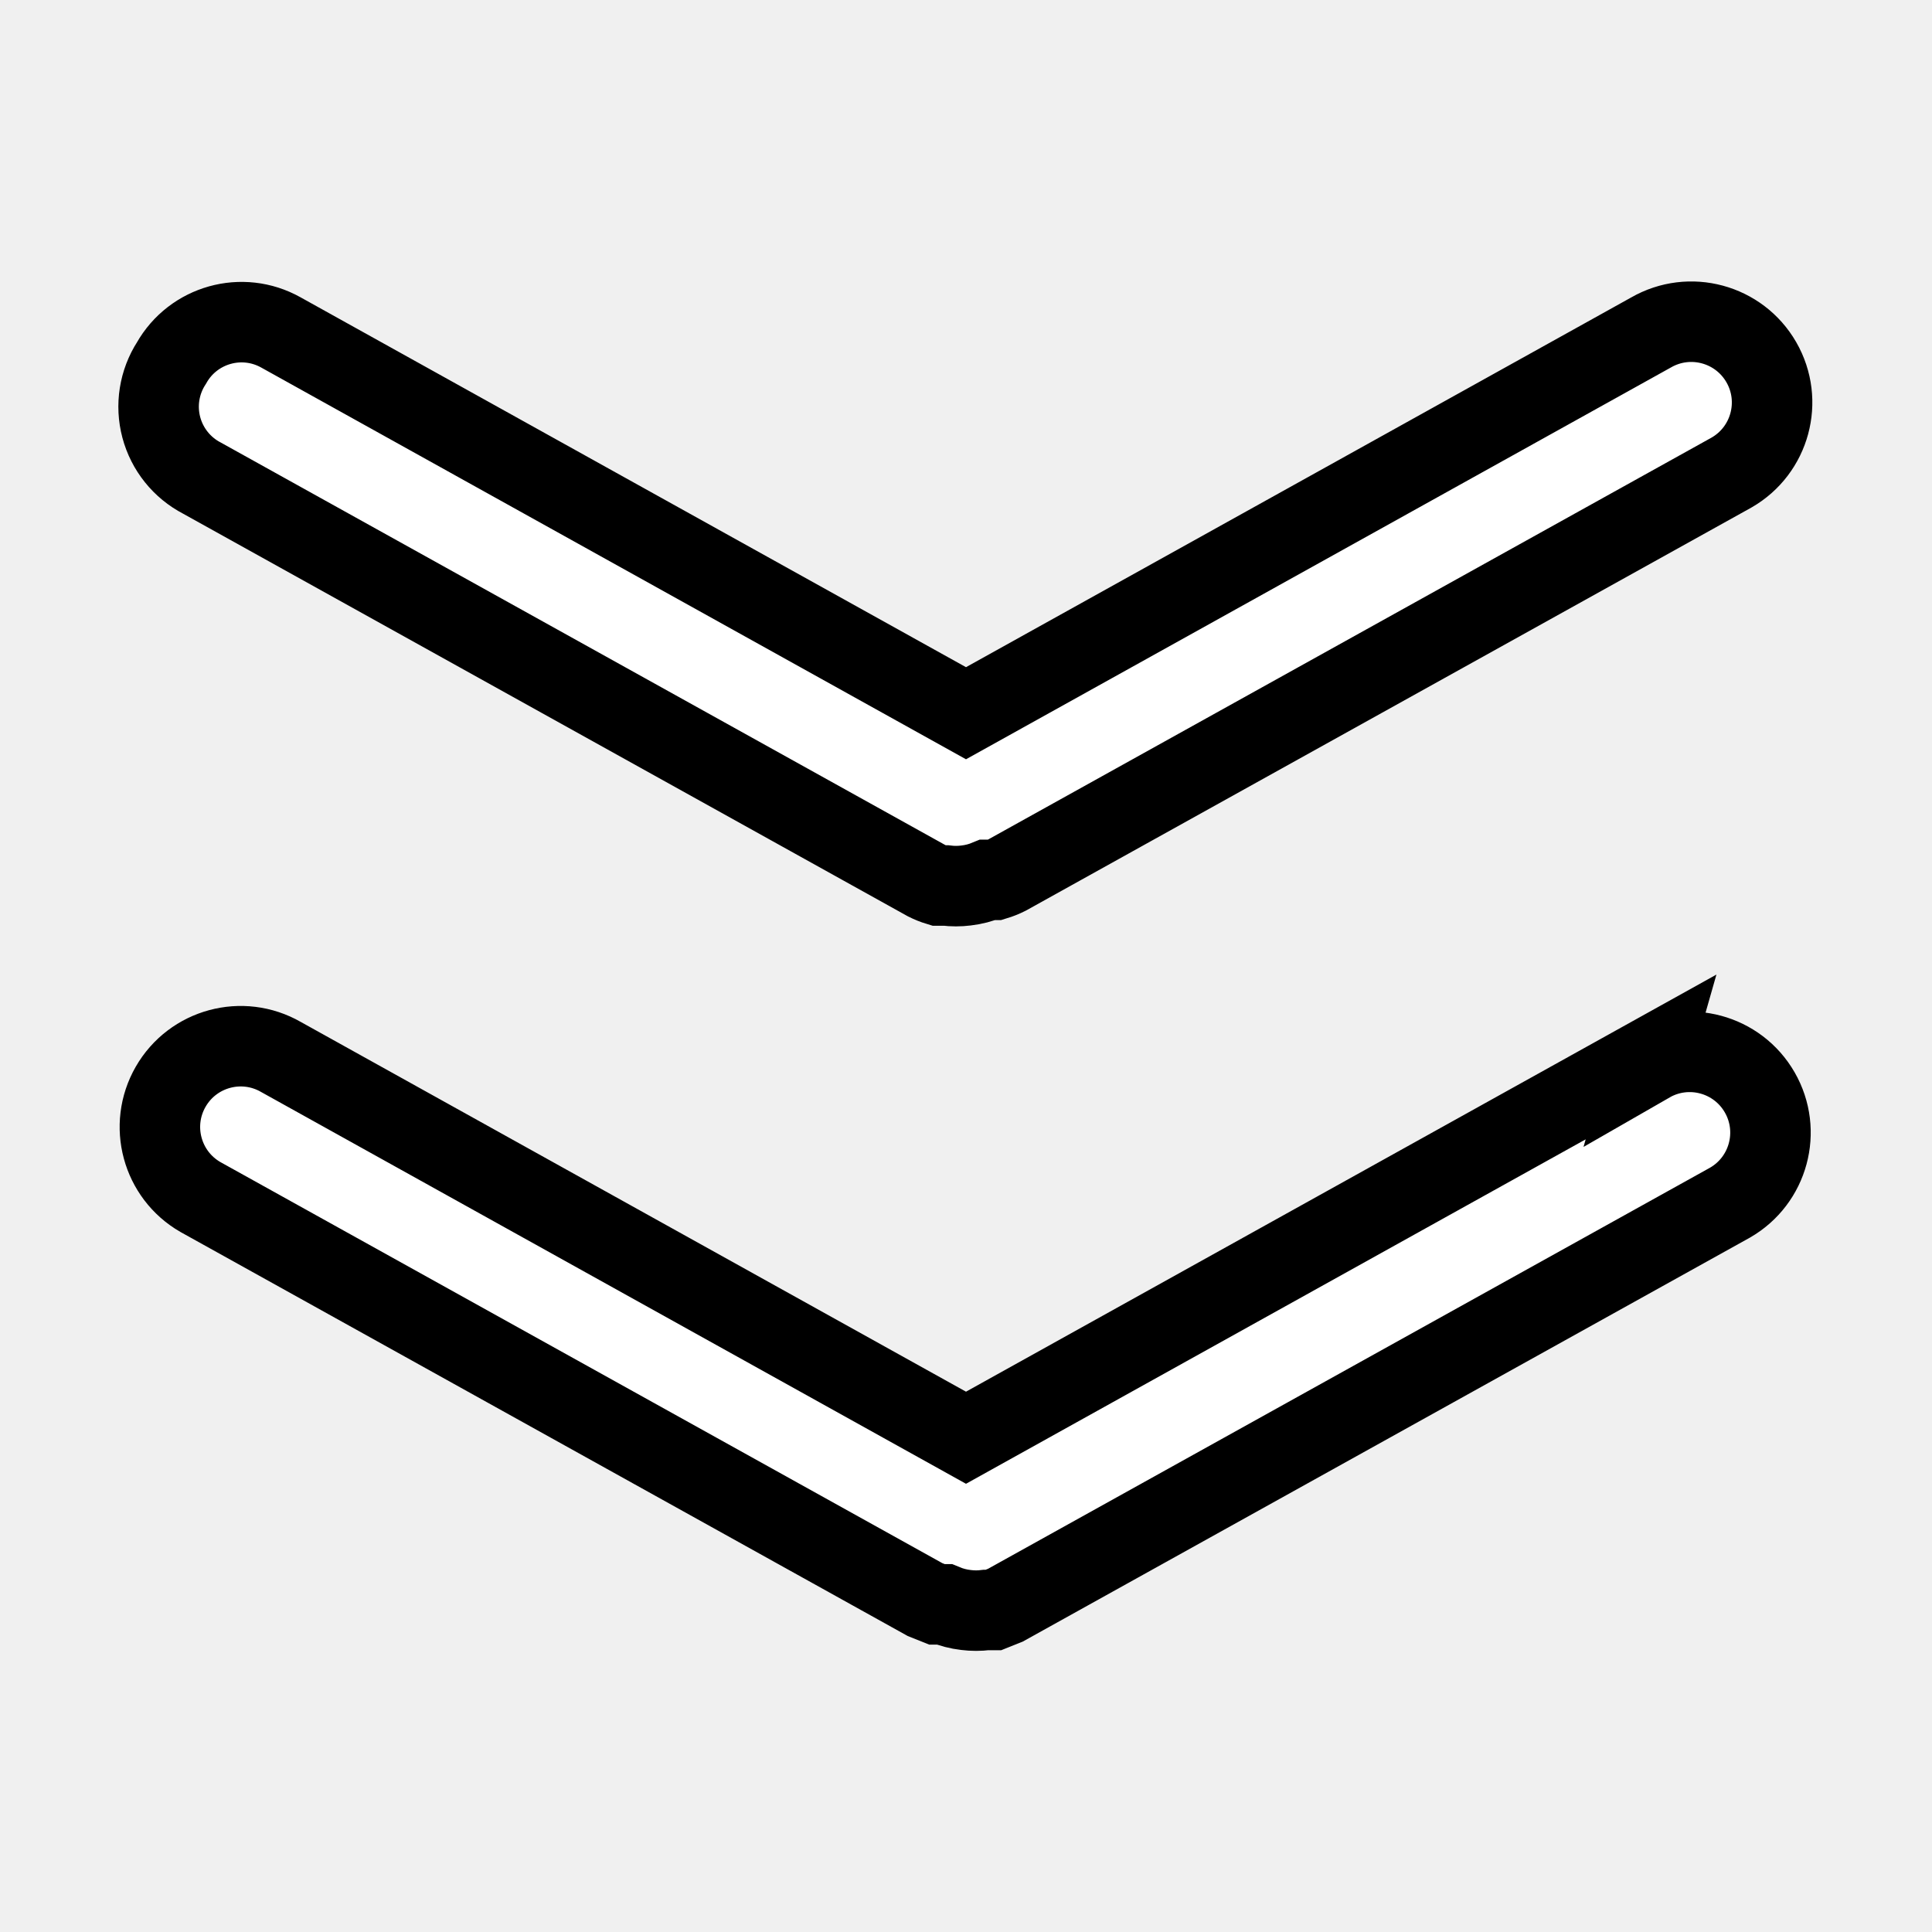
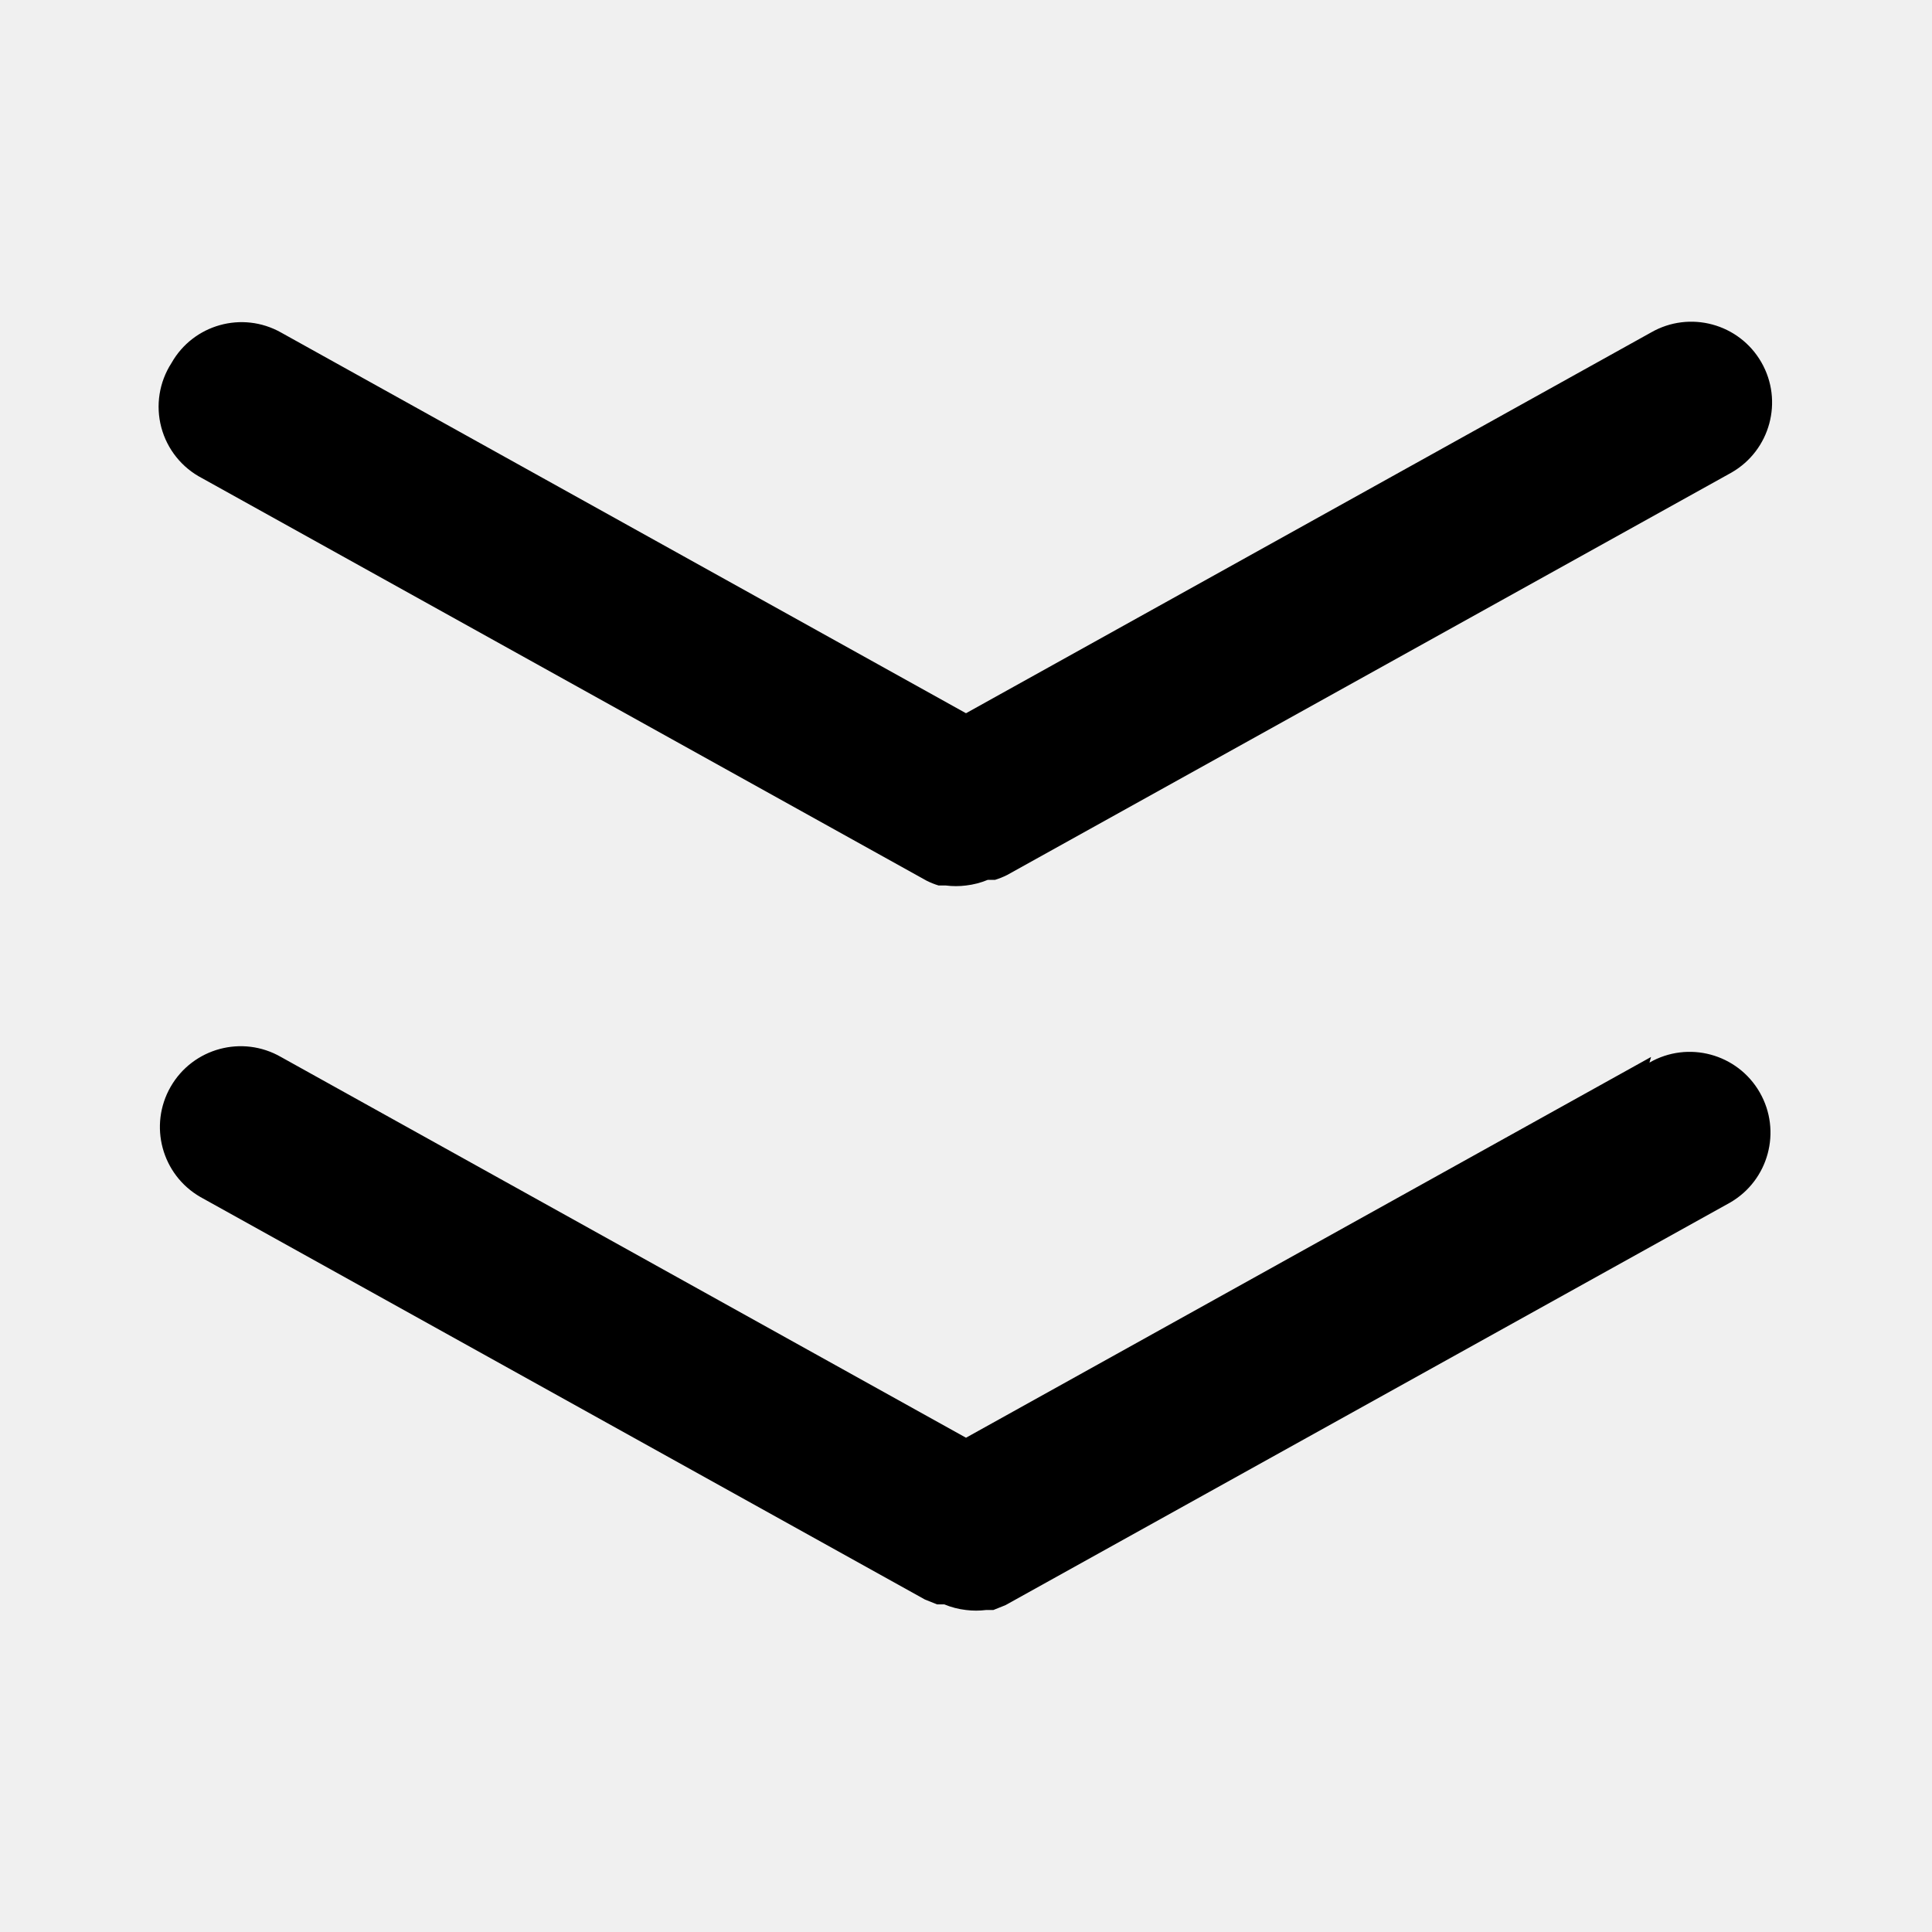
- <svg xmlns="http://www.w3.org/2000/svg" width="800px" stroke="#000000" height="800px" viewBox="0 0 24 24" id="double-down-sign" class="icon glyph">
-   <path d="M2.13,4.51a1,1,0,0,1,1.36-.38L12,8.86l8.51-4.73a1,1,0,0,1,1,1.74l-9,5a.94.94,0,0,1-.15.06l-.09,0A1,1,0,0,1,12,11h0a1,1,0,0,1-.25,0l-.09,0a.94.94,0,0,1-.15-.06l-9-5A1,1,0,0,1,2.13,4.51Zm18.38,8.62L12,17.86,3.49,13.13a1,1,0,0,0-1,1.74l9,5,.15.06.09,0A1,1,0,0,0,12,20h0a1,1,0,0,0,.25,0l.09,0,.15-.06,9-5a1,1,0,1,0-1-1.74Z" style="fill:#FFFFFF" />
+ <svg xmlns="http://www.w3.org/2000/svg" width="800px" stroke="" fill="" height="800px" viewBox="0 0 24 24" id="double-down-sign" class="icon glyph">
+   <path d="M2.13,4.51a1,1,0,0,1,1.36-.38L12,8.86l8.51-4.73a1,1,0,0,1,1,1.74l-9,5a.94.94,0,0,1-.15.06l-.09,0A1,1,0,0,1,12,11h0a1,1,0,0,1-.25,0l-.09,0a.94.94,0,0,1-.15-.06l-9-5A1,1,0,0,1,2.13,4.51Zm18.38,8.62L12,17.86,3.49,13.13a1,1,0,0,0-1,1.74l9,5,.15.06.09,0A1,1,0,0,0,12,20h0a1,1,0,0,0,.25,0l.09,0,.15-.06,9-5a1,1,0,1,0-1-1.74Z" />
</svg>
